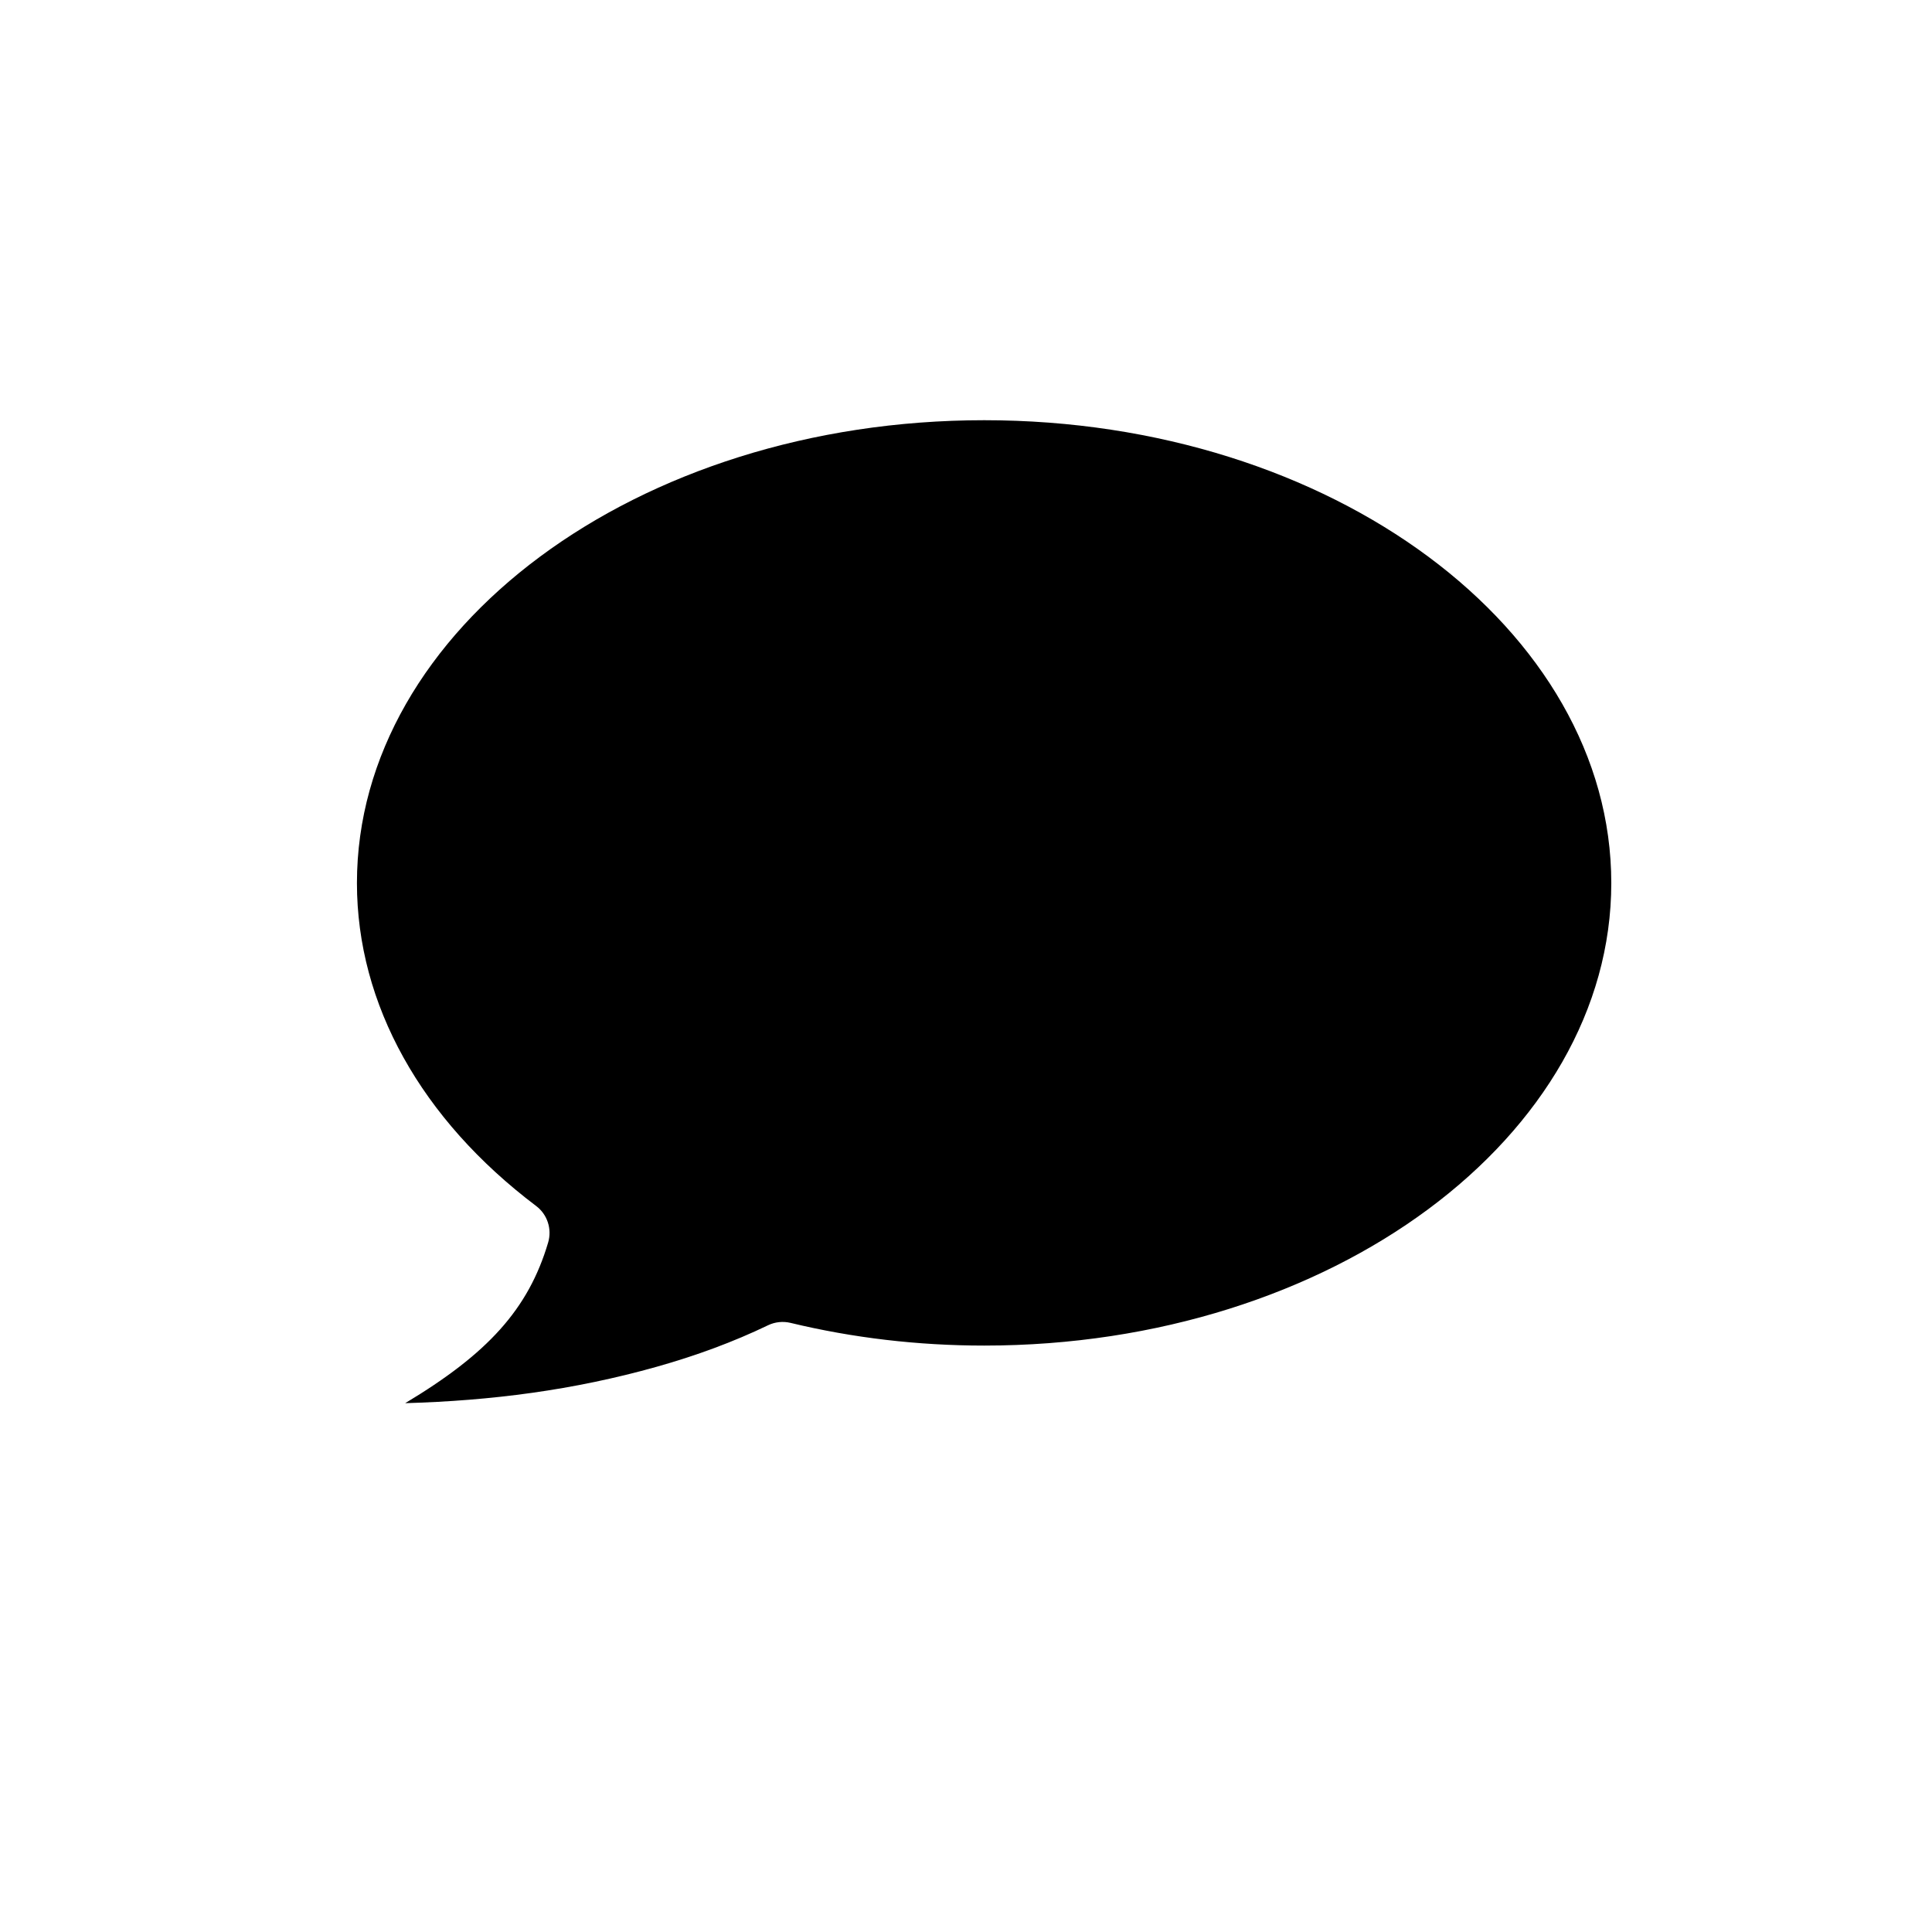
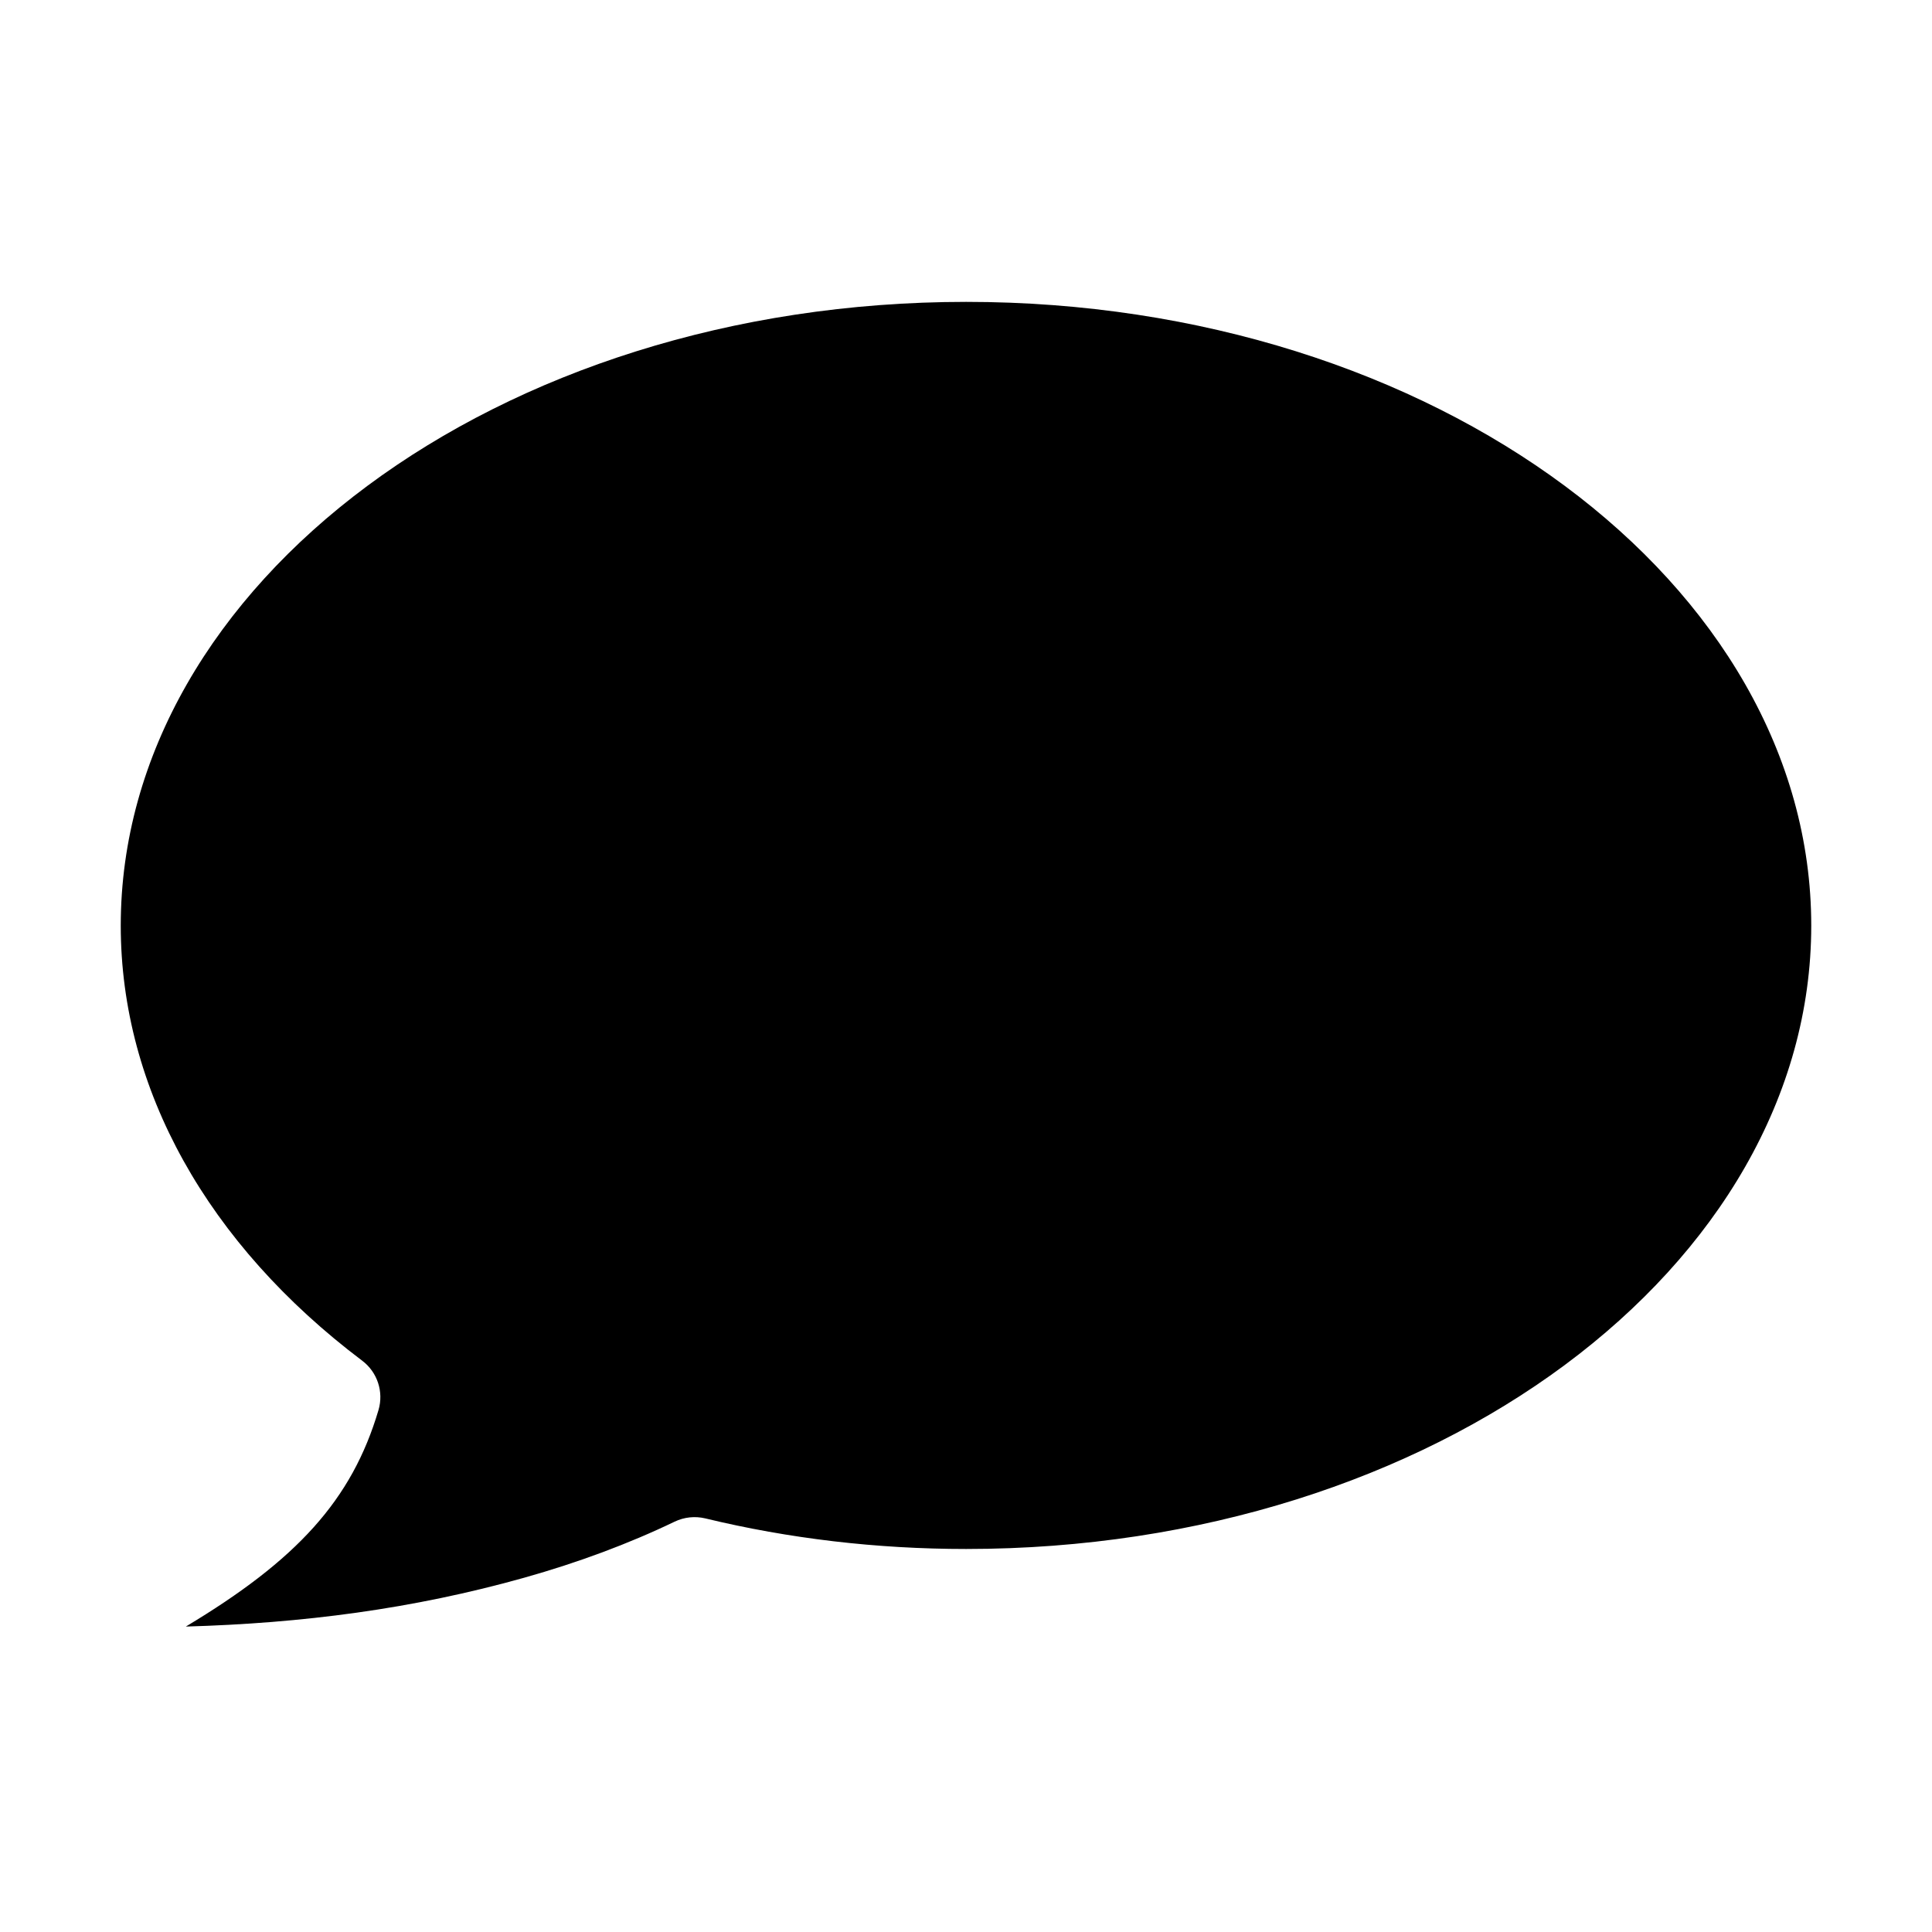
<svg xmlns="http://www.w3.org/2000/svg" width="32" height="32" viewBox="0 0 32 32" fill="none">
-   <path fill-rule="evenodd" clip-rule="evenodd" d="M10.873 22.639C11.531 22.454 12.149 22.226 12.72 21.951C12.836 21.895 12.968 21.881 13.094 21.911C14.122 22.159 15.2 22.287 16.302 22.287C22.067 22.287 26.688 18.815 26.688 14.626C26.688 10.432 22.068 6.96 16.302 6.96C10.535 6.96 5.912 10.432 5.912 14.626C5.912 16.639 6.982 18.542 8.879 19.974C9.066 20.114 9.145 20.356 9.079 20.58C8.751 21.688 8.074 22.424 6.711 23.241C8.14 23.2 9.497 23.026 10.873 22.639Z" fill="black" />
+   <path fill-rule="evenodd" clip-rule="evenodd" d="M8.686 26.131C9.573 25.881 10.405 25.573 11.175 25.203C11.332 25.128 11.51 25.109 11.68 25.149C13.066 25.484 14.518 25.656 16.003 25.656C23.772 25.656 30 20.977 30 15.331C30 9.679 23.774 5 16.003 5C8.23 5 2 9.68 2 15.331C2 18.044 3.442 20.609 6 22.538C6.251 22.728 6.358 23.053 6.269 23.355C5.827 24.849 4.914 25.84 3.078 26.941C5.003 26.886 6.832 26.652 8.686 26.131Z" fill="black" />
</svg>
